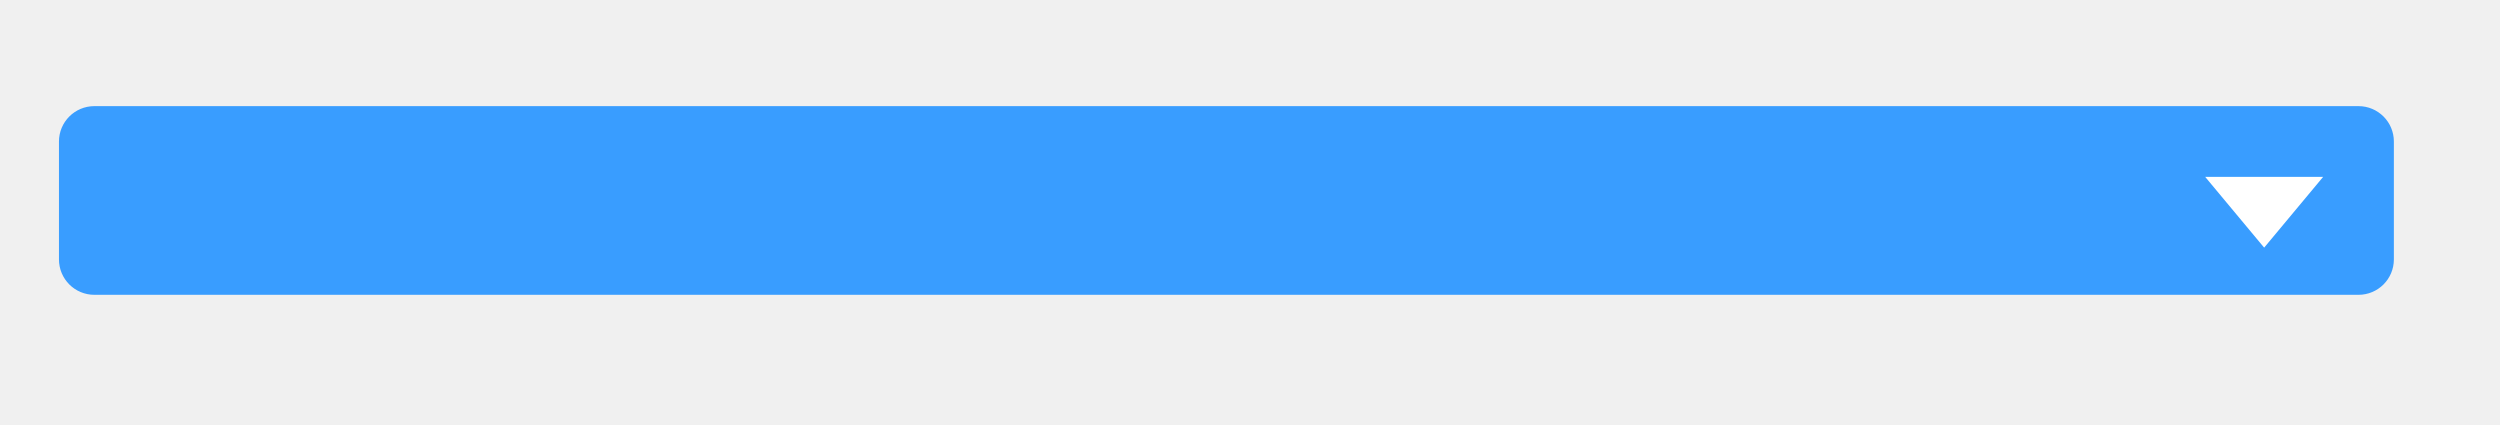
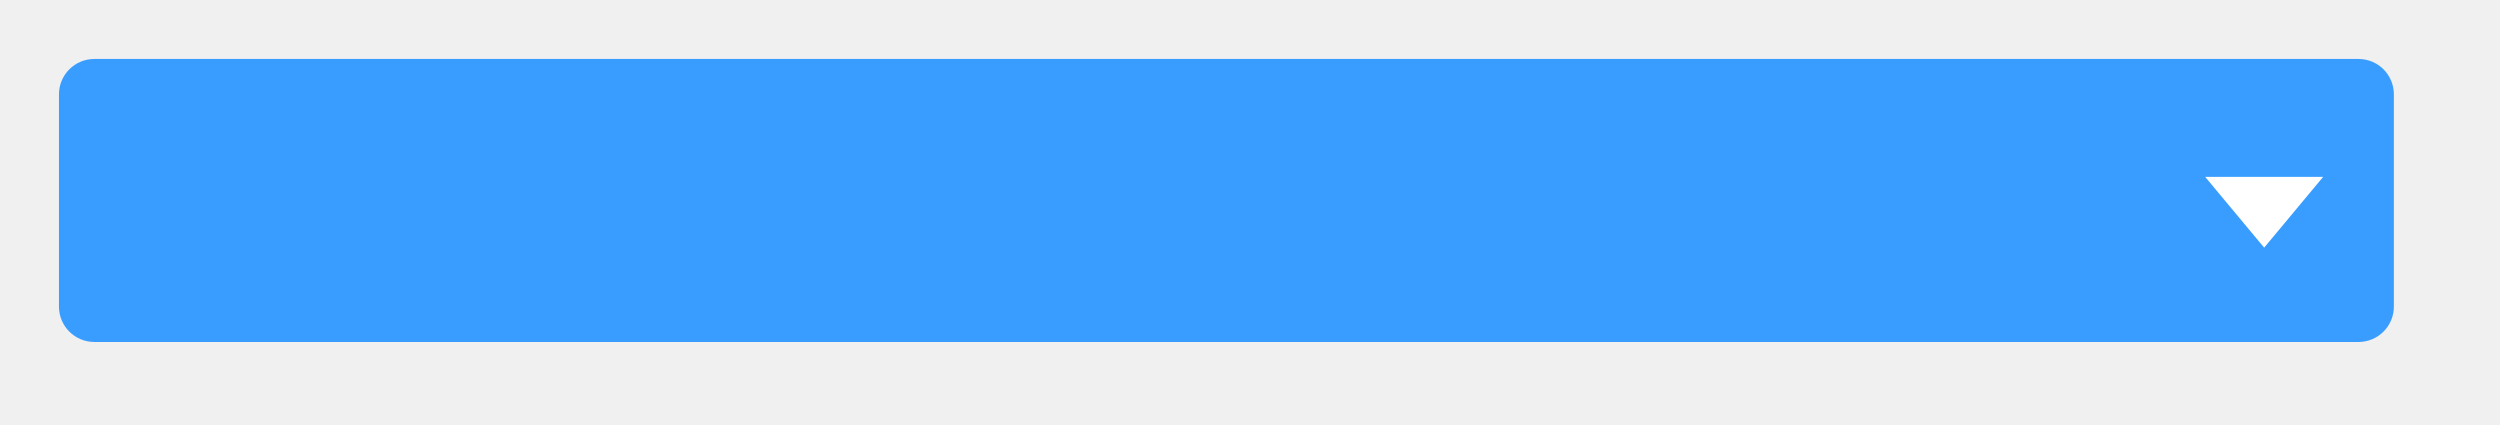
<svg xmlns="http://www.w3.org/2000/svg" width="106" height="18" viewBox="0 0 106 18" fill="none">
-   <rect x="3" y="5" width="98" height="7" rx="1" fill="#399DFF" />
-   <rect x="3" y="5" width="98" height="7" rx="1" stroke="#399DFF" />
+   <rect x="3" y="3" width="98" height="11" rx="1" fill="#399DFF" />
+   <rect x="3" y="3" width="98" height="11" rx="1" stroke="#399DFF" />
  <path d="M96 10.5L93.5 7.5L98.5 7.5L96 10.5Z" fill="white" />
</svg>
